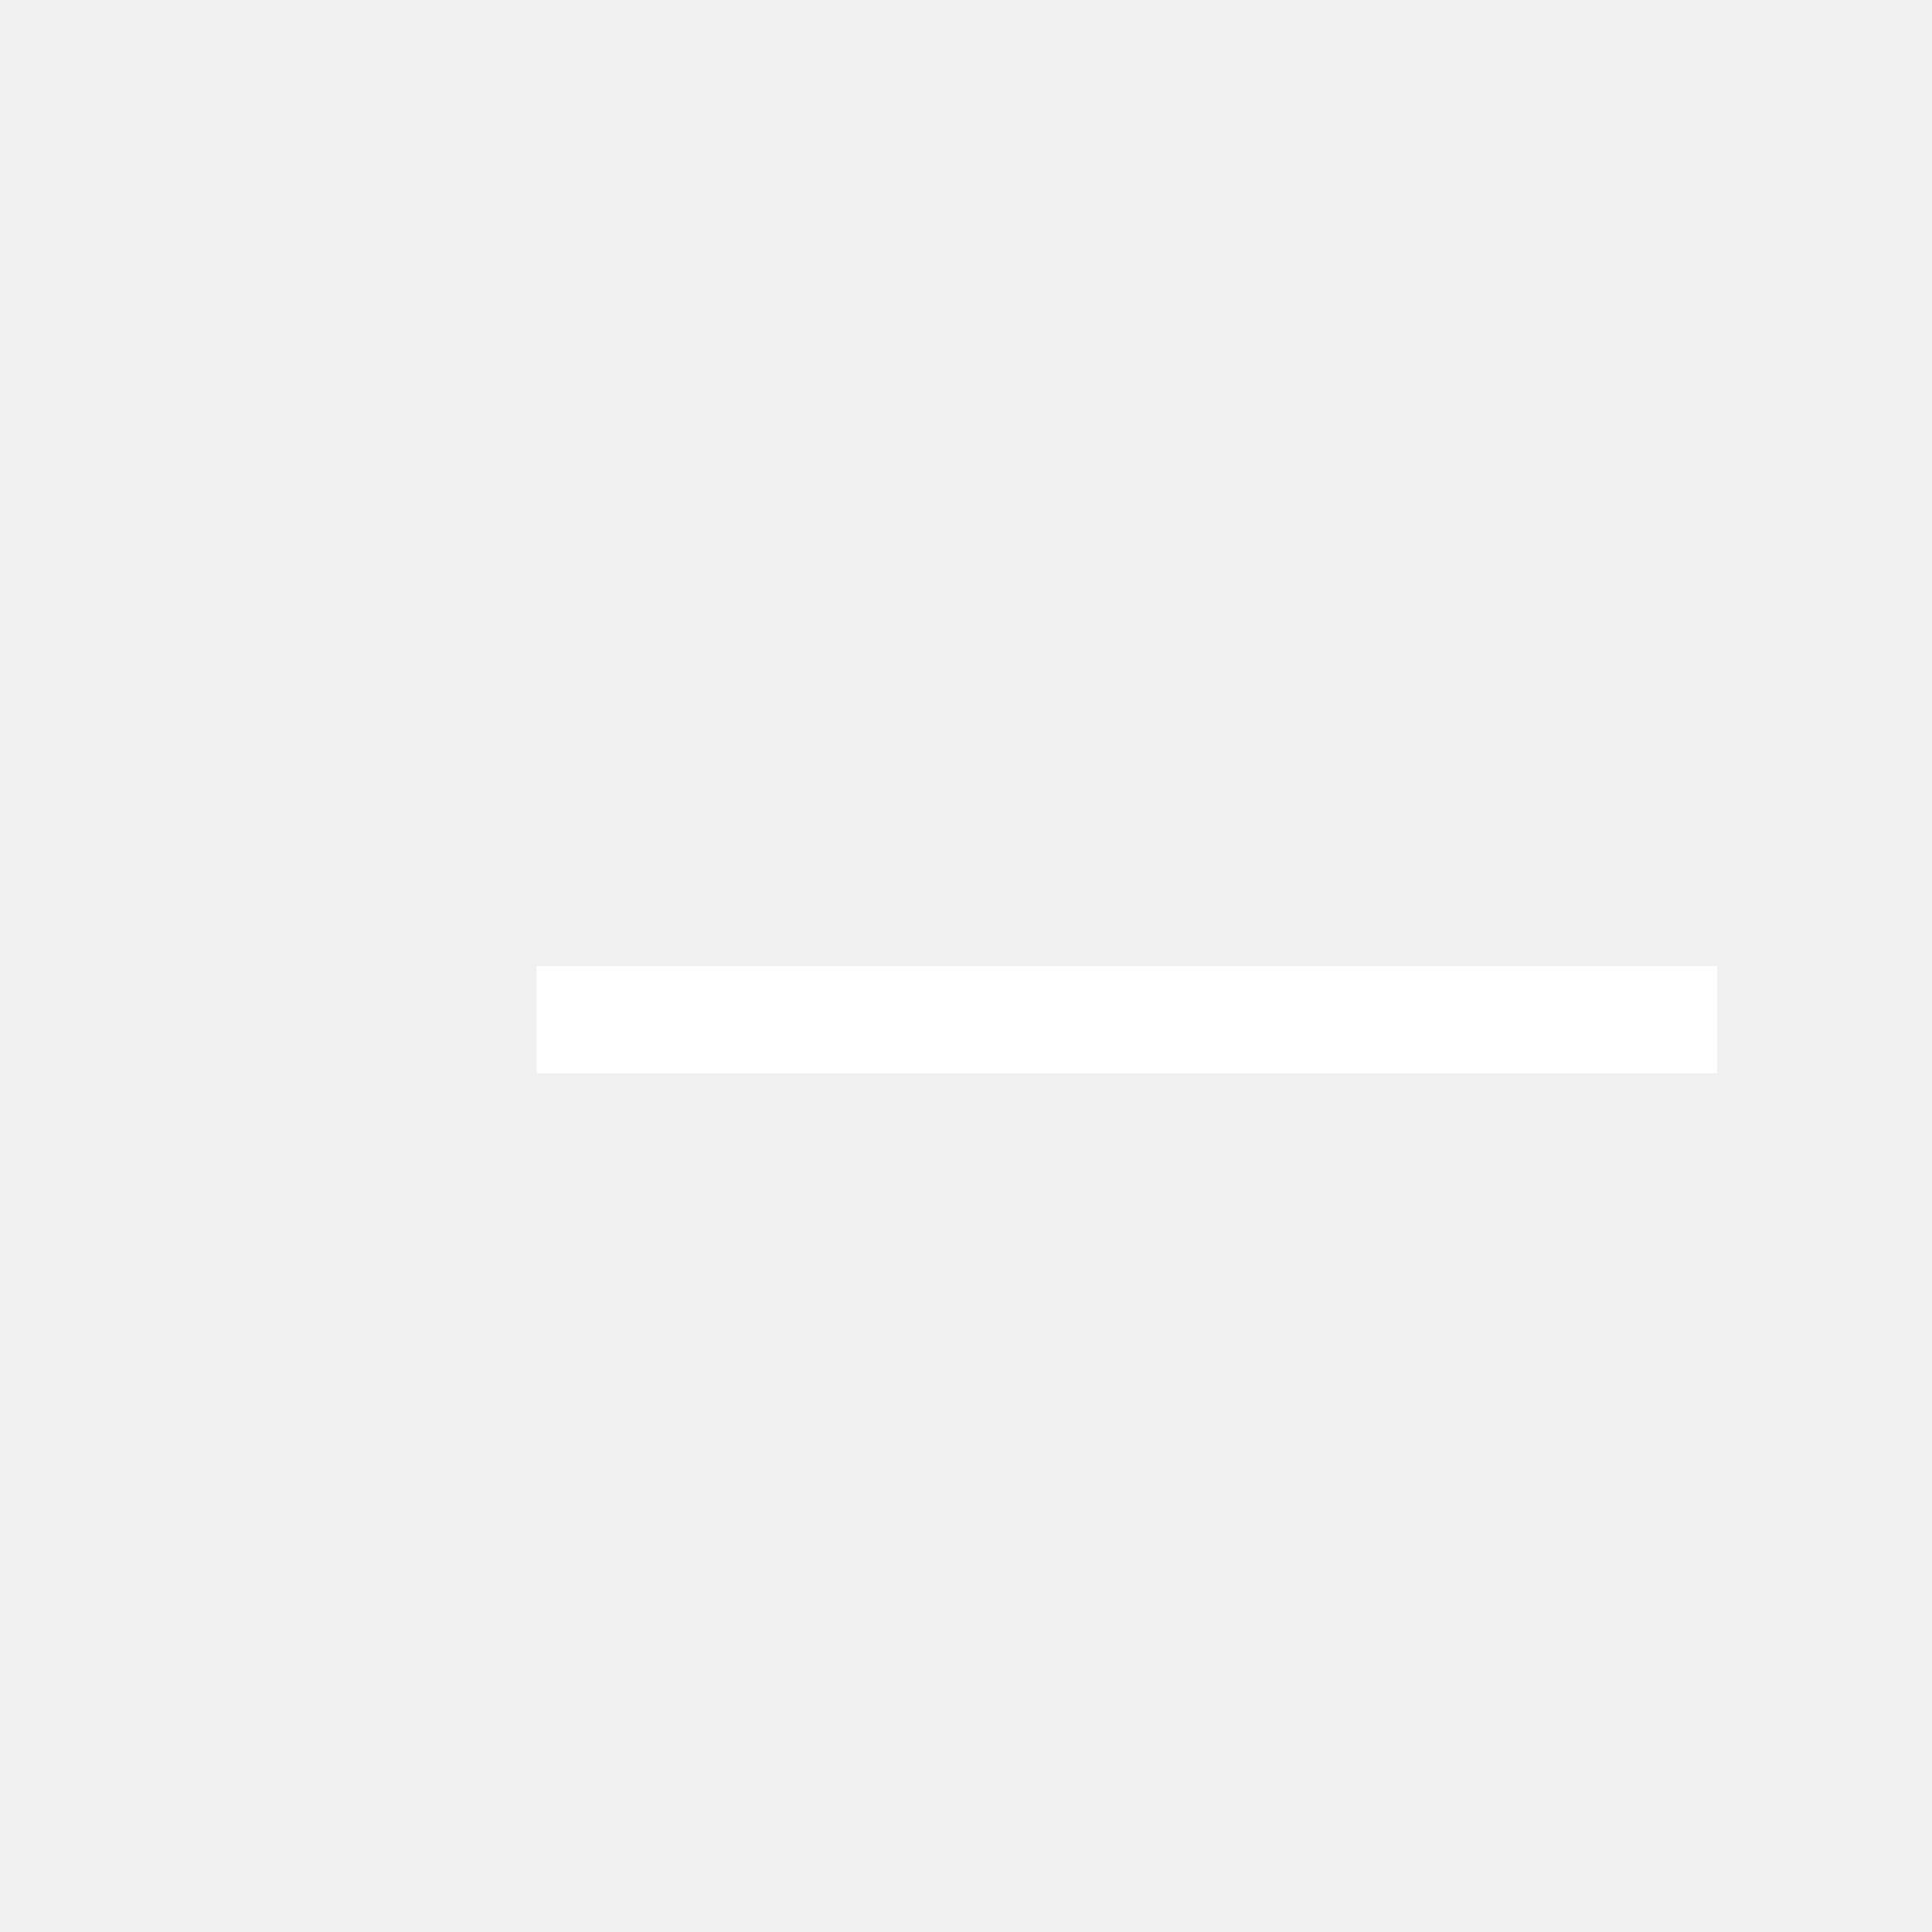
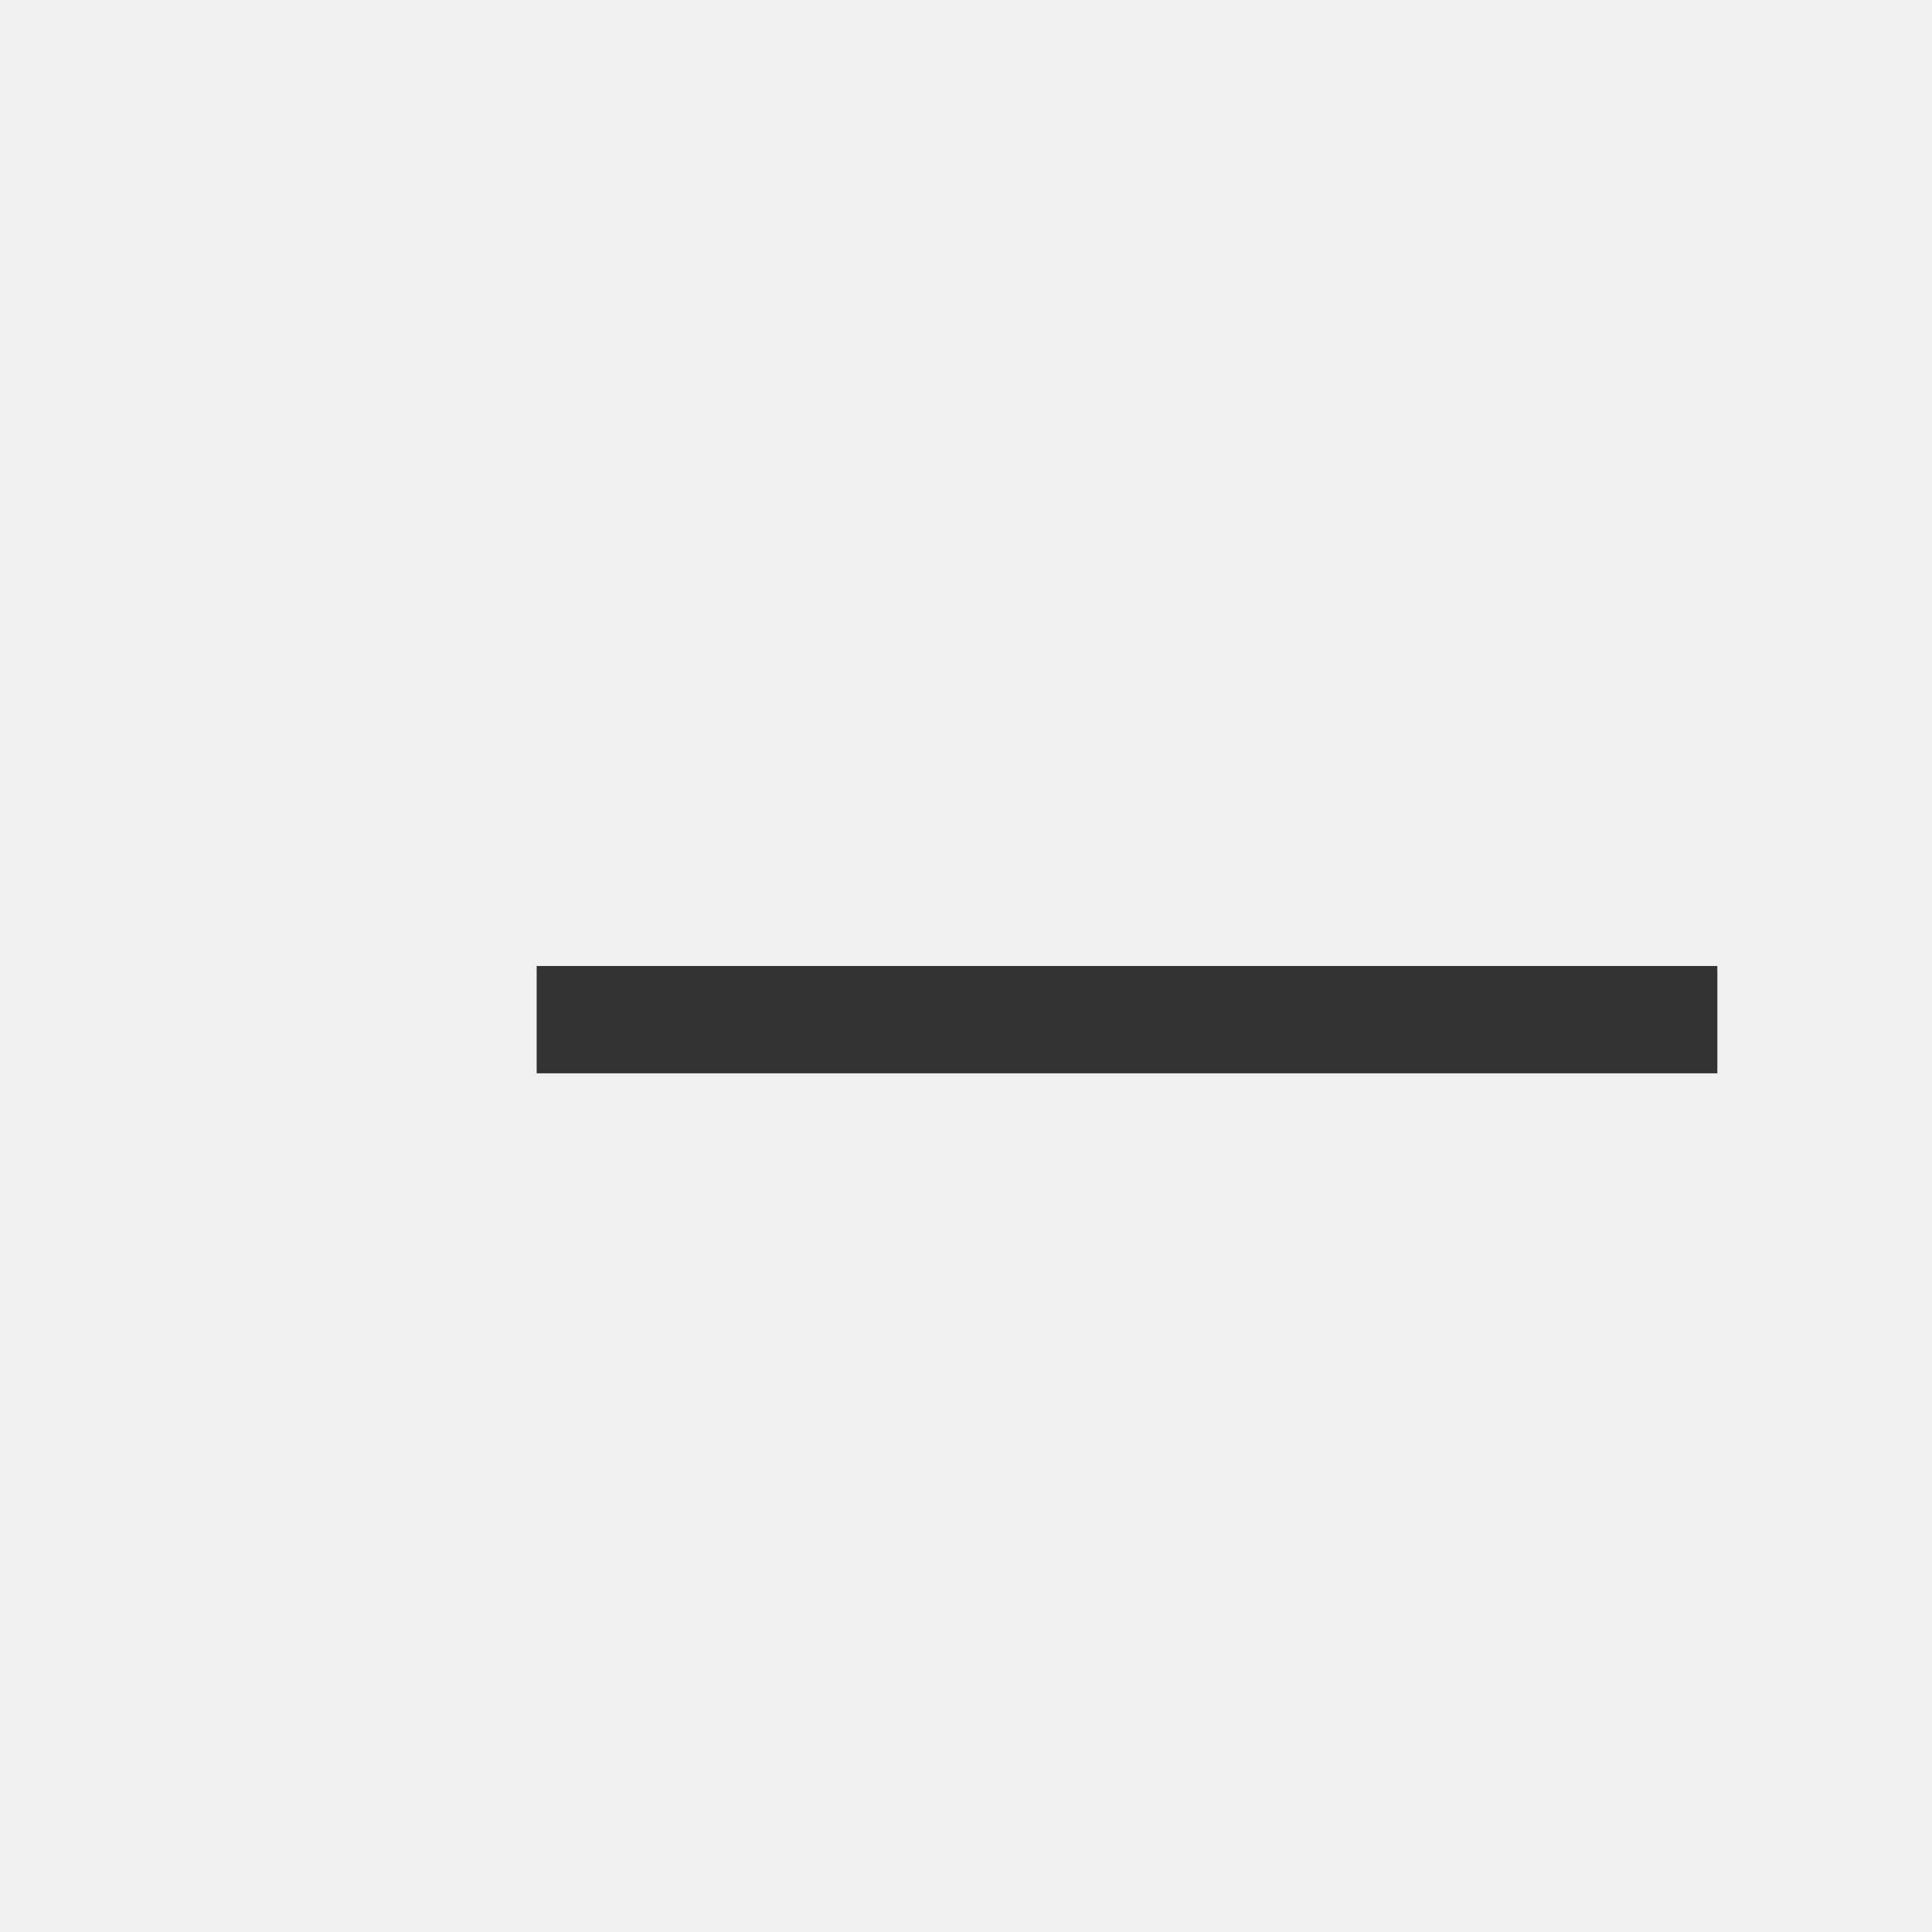
- <svg xmlns="http://www.w3.org/2000/svg" width="18" height="18" viewBox="0 0 18 18">
-   <line x1="5.5" y1="9.5" x2="15.5" y2="9.5" style="fill:none;stroke:#fff;stroke-linecap:square;stroke-linejoin:round" />
+ <svg xmlns="http://www.w3.org/2000/svg" width="18px" height="18px" viewBox="0 0 18 18" version="1.1">
+   <g id="topbar_min" stroke="none" fill="none" stroke-linecap="square" stroke-linejoin="round" stroke-width="1">
+     <line x1="5.5" y1="9.5" x2="15.5" y2="9.5" id="路径" stroke="#333333" />
+   </g>
</svg>
